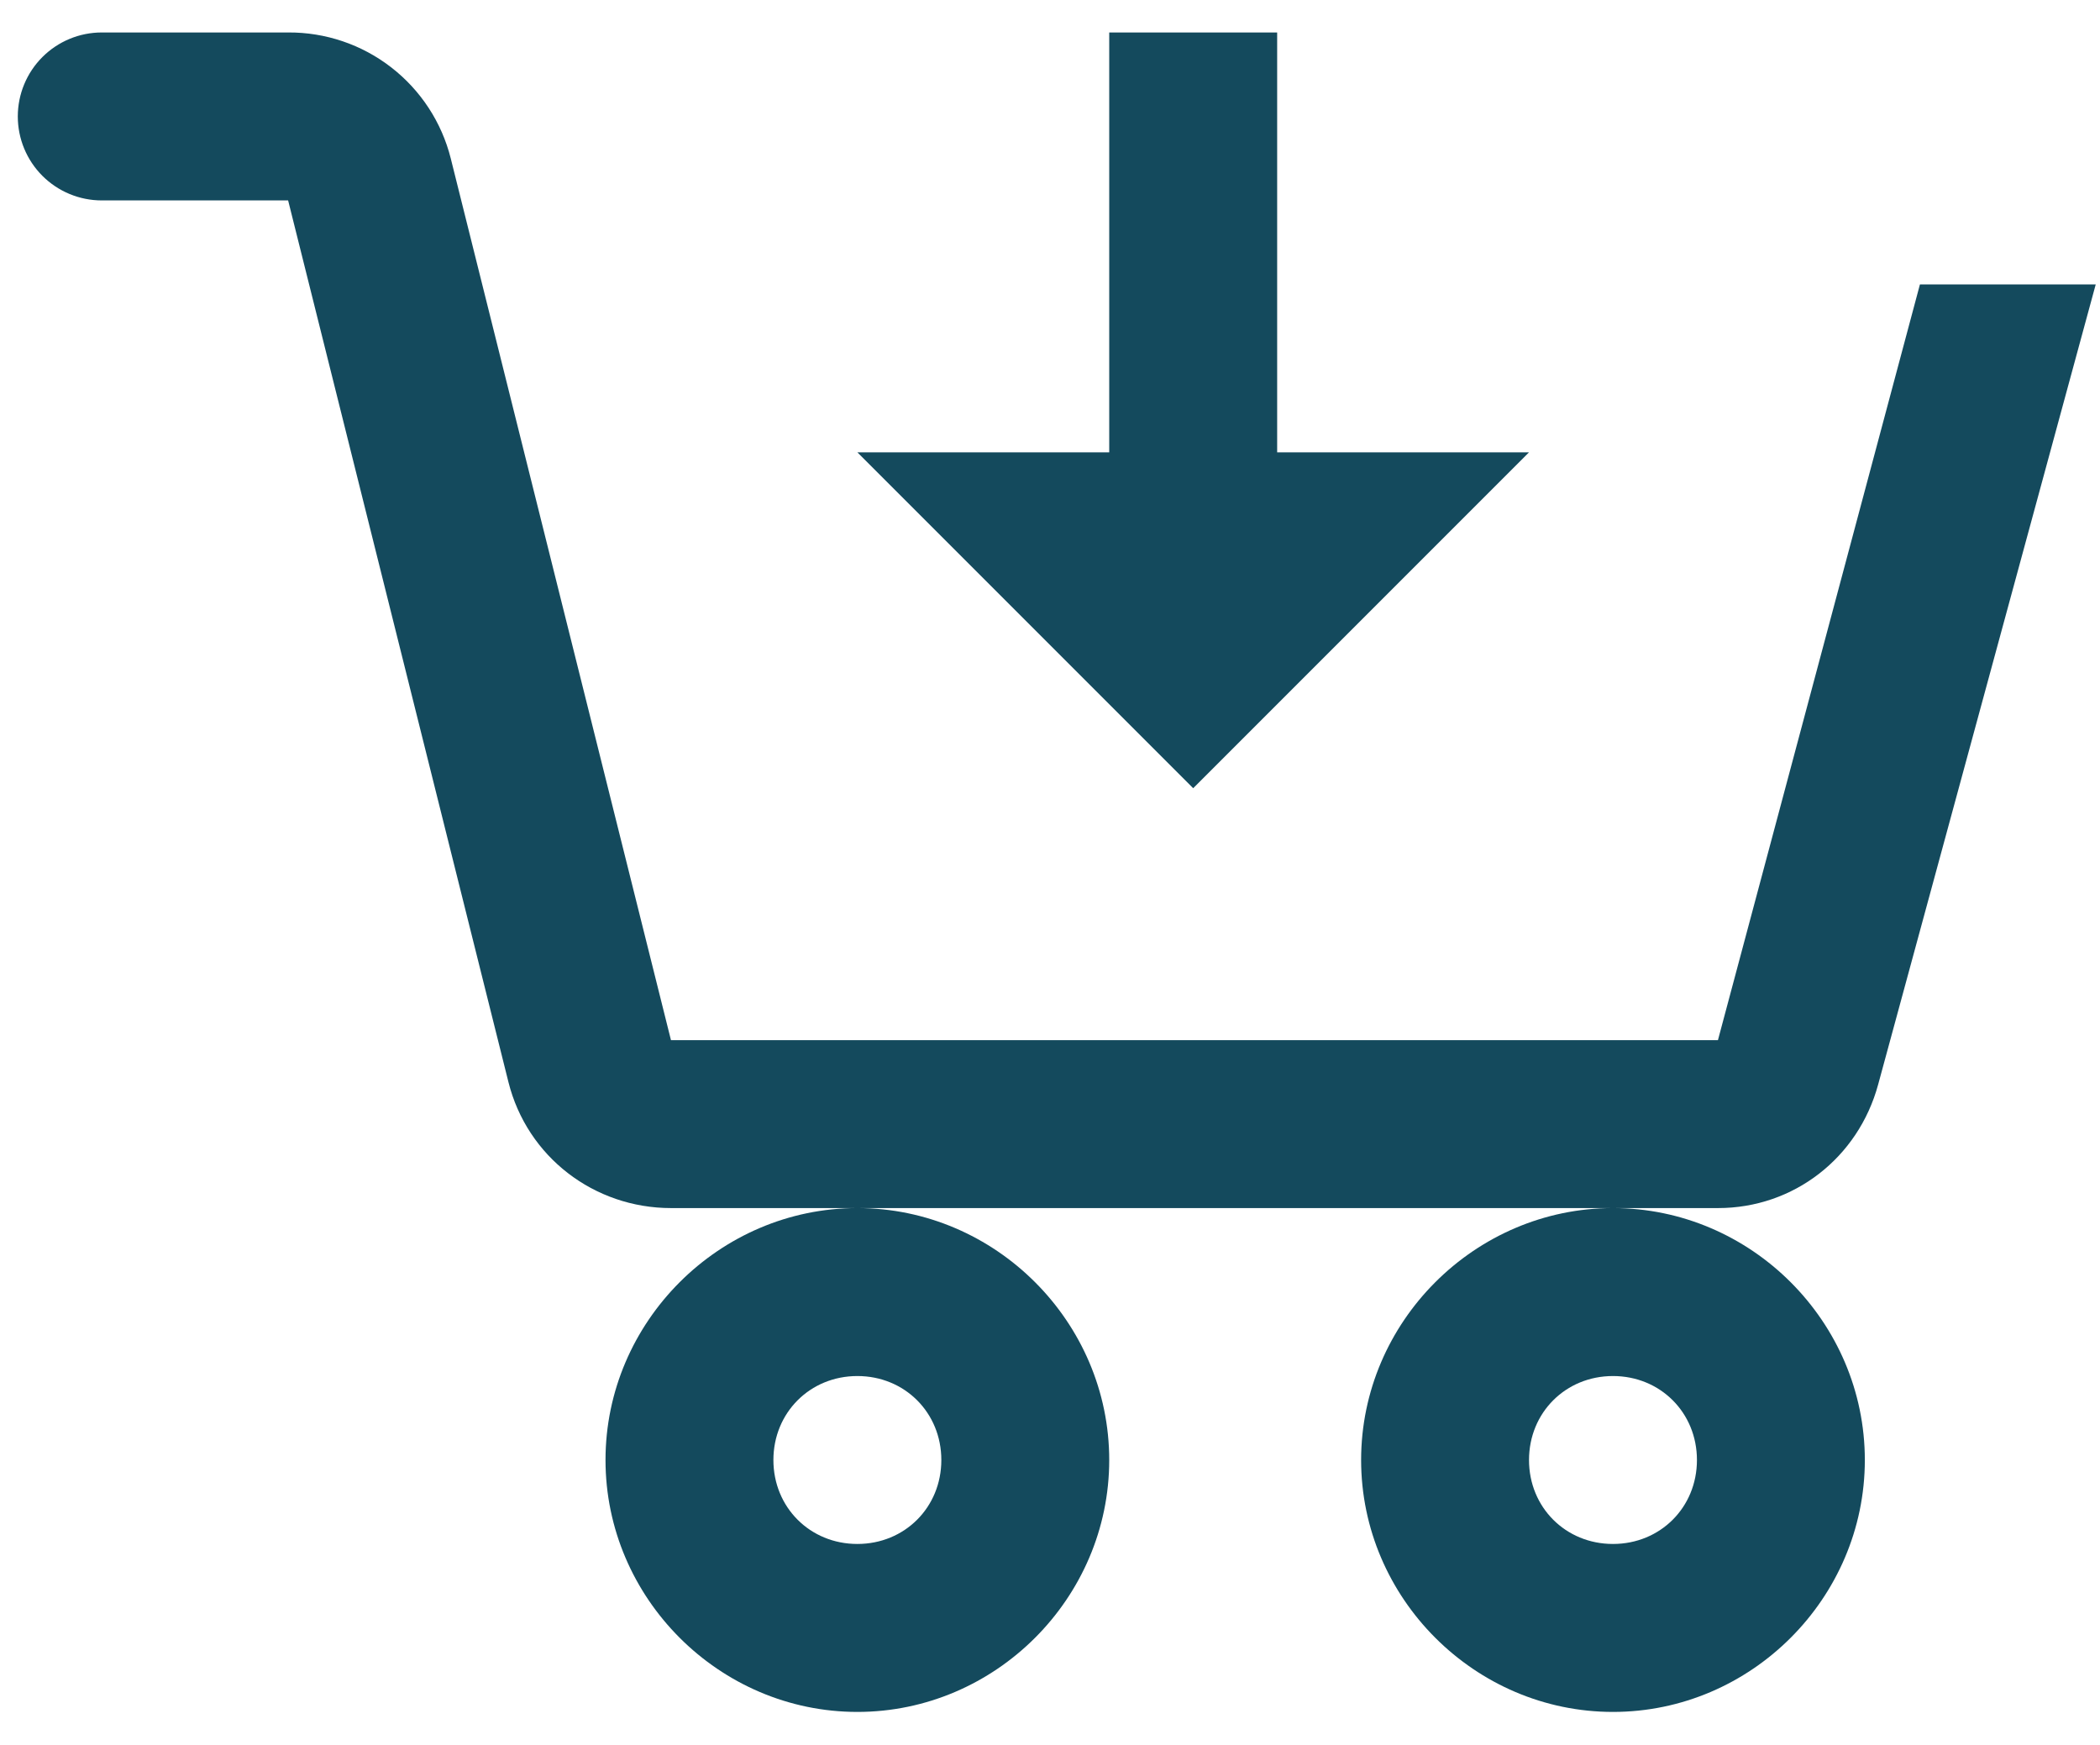
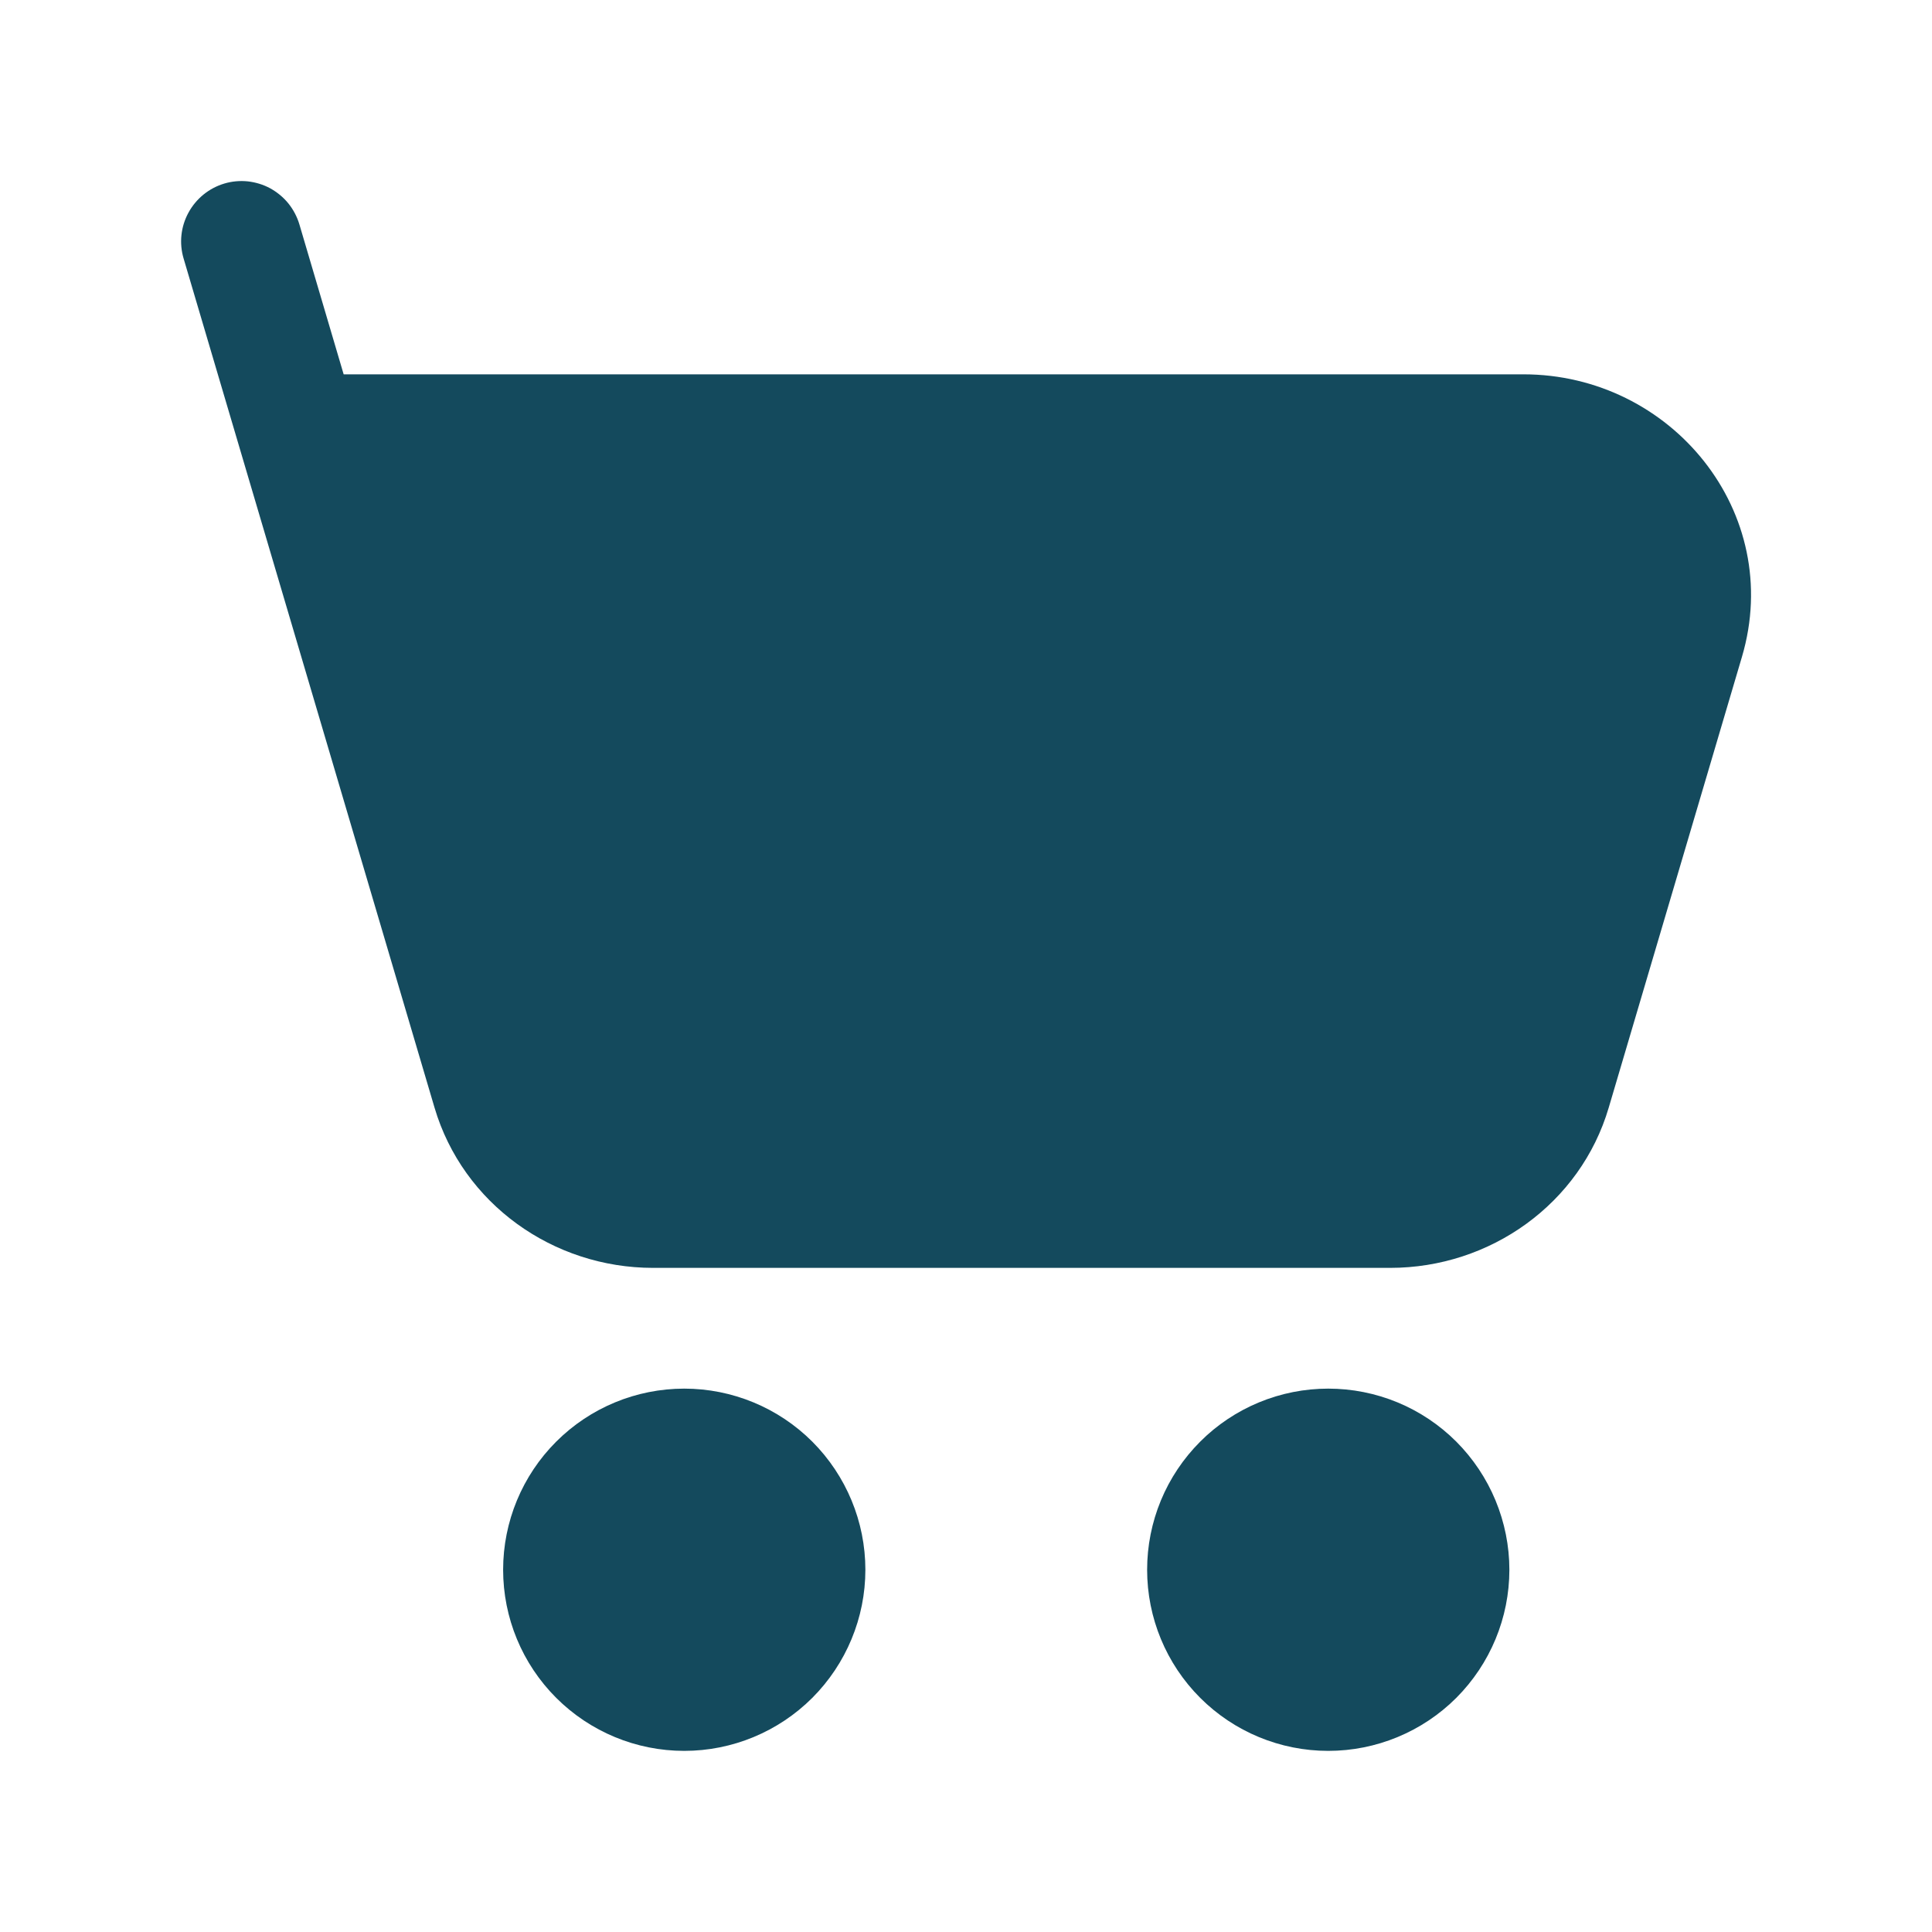
- <svg xmlns="http://www.w3.org/2000/svg" width="59" height="49" viewBox="0 0 59 49" fill="none">
-   <path d="M2.859 0.912C2.233 0.912 1.633 1.161 1.191 1.603C0.749 2.045 0.5 2.645 0.5 3.271C0.5 3.897 0.749 4.497 1.191 4.939C1.633 5.381 2.233 5.63 2.859 5.63H8.095L14.285 30.397C14.811 32.496 16.691 33.935 18.854 33.935H48.268C50.398 33.935 52.207 32.52 52.766 30.468L58.88 7.989H53.941L48.266 29.218H18.851L12.664 4.45C12.409 3.434 11.819 2.533 10.991 1.892C10.163 1.25 9.143 0.905 8.095 0.912H2.859ZM45.317 33.935C41.437 33.935 38.241 37.131 38.241 41.012C38.241 44.892 41.437 48.088 45.317 48.088C49.197 48.088 52.393 44.892 52.393 41.012C52.393 37.131 49.197 33.935 45.317 33.935ZM24.088 33.935C20.208 33.935 17.012 37.131 17.012 41.012C17.012 44.892 20.208 48.088 24.088 48.088C27.968 48.088 31.164 44.892 31.164 41.012C31.164 37.131 27.968 33.935 24.088 33.935ZM31.164 0.912V12.706H24.088L33.523 22.141L42.958 12.706H35.882V0.912H31.164ZM24.088 38.653C25.418 38.653 26.447 39.681 26.447 41.012C26.447 42.342 25.418 43.37 24.088 43.37C22.758 43.37 21.729 42.342 21.729 41.012C21.729 39.681 22.758 38.653 24.088 38.653ZM45.317 38.653C46.647 38.653 47.676 39.681 47.676 41.012C47.676 42.342 46.647 43.37 45.317 43.37C43.987 43.37 42.958 42.342 42.958 41.012C42.958 39.681 43.987 38.653 45.317 38.653Z" fill="#144A5D" />
+ <svg xmlns="http://www.w3.org/2000/svg" width="24" height="24" viewBox="0 0 24 24" fill="none">
+   <path d="M2.787 2.28C2.881 2.252 2.98 2.243 3.078 2.253C3.176 2.264 3.271 2.293 3.358 2.34C3.444 2.388 3.521 2.451 3.583 2.528C3.644 2.604 3.691 2.693 3.719 2.787L4.269 4.65H18.924C20.764 4.65 22.169 6.367 21.639 8.16L19.984 13.76C19.632 14.953 18.513 15.75 17.269 15.75H8.113C6.869 15.75 5.751 14.953 5.398 13.76L2.281 3.212C2.224 3.021 2.246 2.816 2.341 2.642C2.436 2.467 2.596 2.337 2.787 2.28ZM6.25 19.5C6.25 18.903 6.487 18.331 6.909 17.909C7.331 17.487 7.903 17.25 8.5 17.25C9.096 17.25 9.669 17.487 10.091 17.909C10.512 18.331 10.75 18.903 10.75 19.5C10.75 20.097 10.512 20.669 10.091 21.091C9.669 21.513 9.096 21.75 8.5 21.75C7.903 21.75 7.331 21.513 6.909 21.091C6.487 20.669 6.25 20.097 6.25 19.5ZM14.25 19.5C14.25 19.205 14.308 18.912 14.421 18.639C14.534 18.366 14.7 18.118 14.909 17.909C15.117 17.7 15.366 17.534 15.639 17.421C15.912 17.308 16.204 17.25 16.5 17.25C16.795 17.25 17.088 17.308 17.361 17.421C17.634 17.534 17.882 17.7 18.091 17.909C18.299 18.118 18.465 18.366 18.578 18.639C18.691 18.912 18.75 19.205 18.75 19.5C18.75 20.097 18.512 20.669 18.091 21.091C17.669 21.513 17.096 21.75 16.5 21.75C15.903 21.75 15.331 21.513 14.909 21.091C14.487 20.669 14.25 20.097 14.25 19.5Z" fill="#144A5D" />
</svg>
